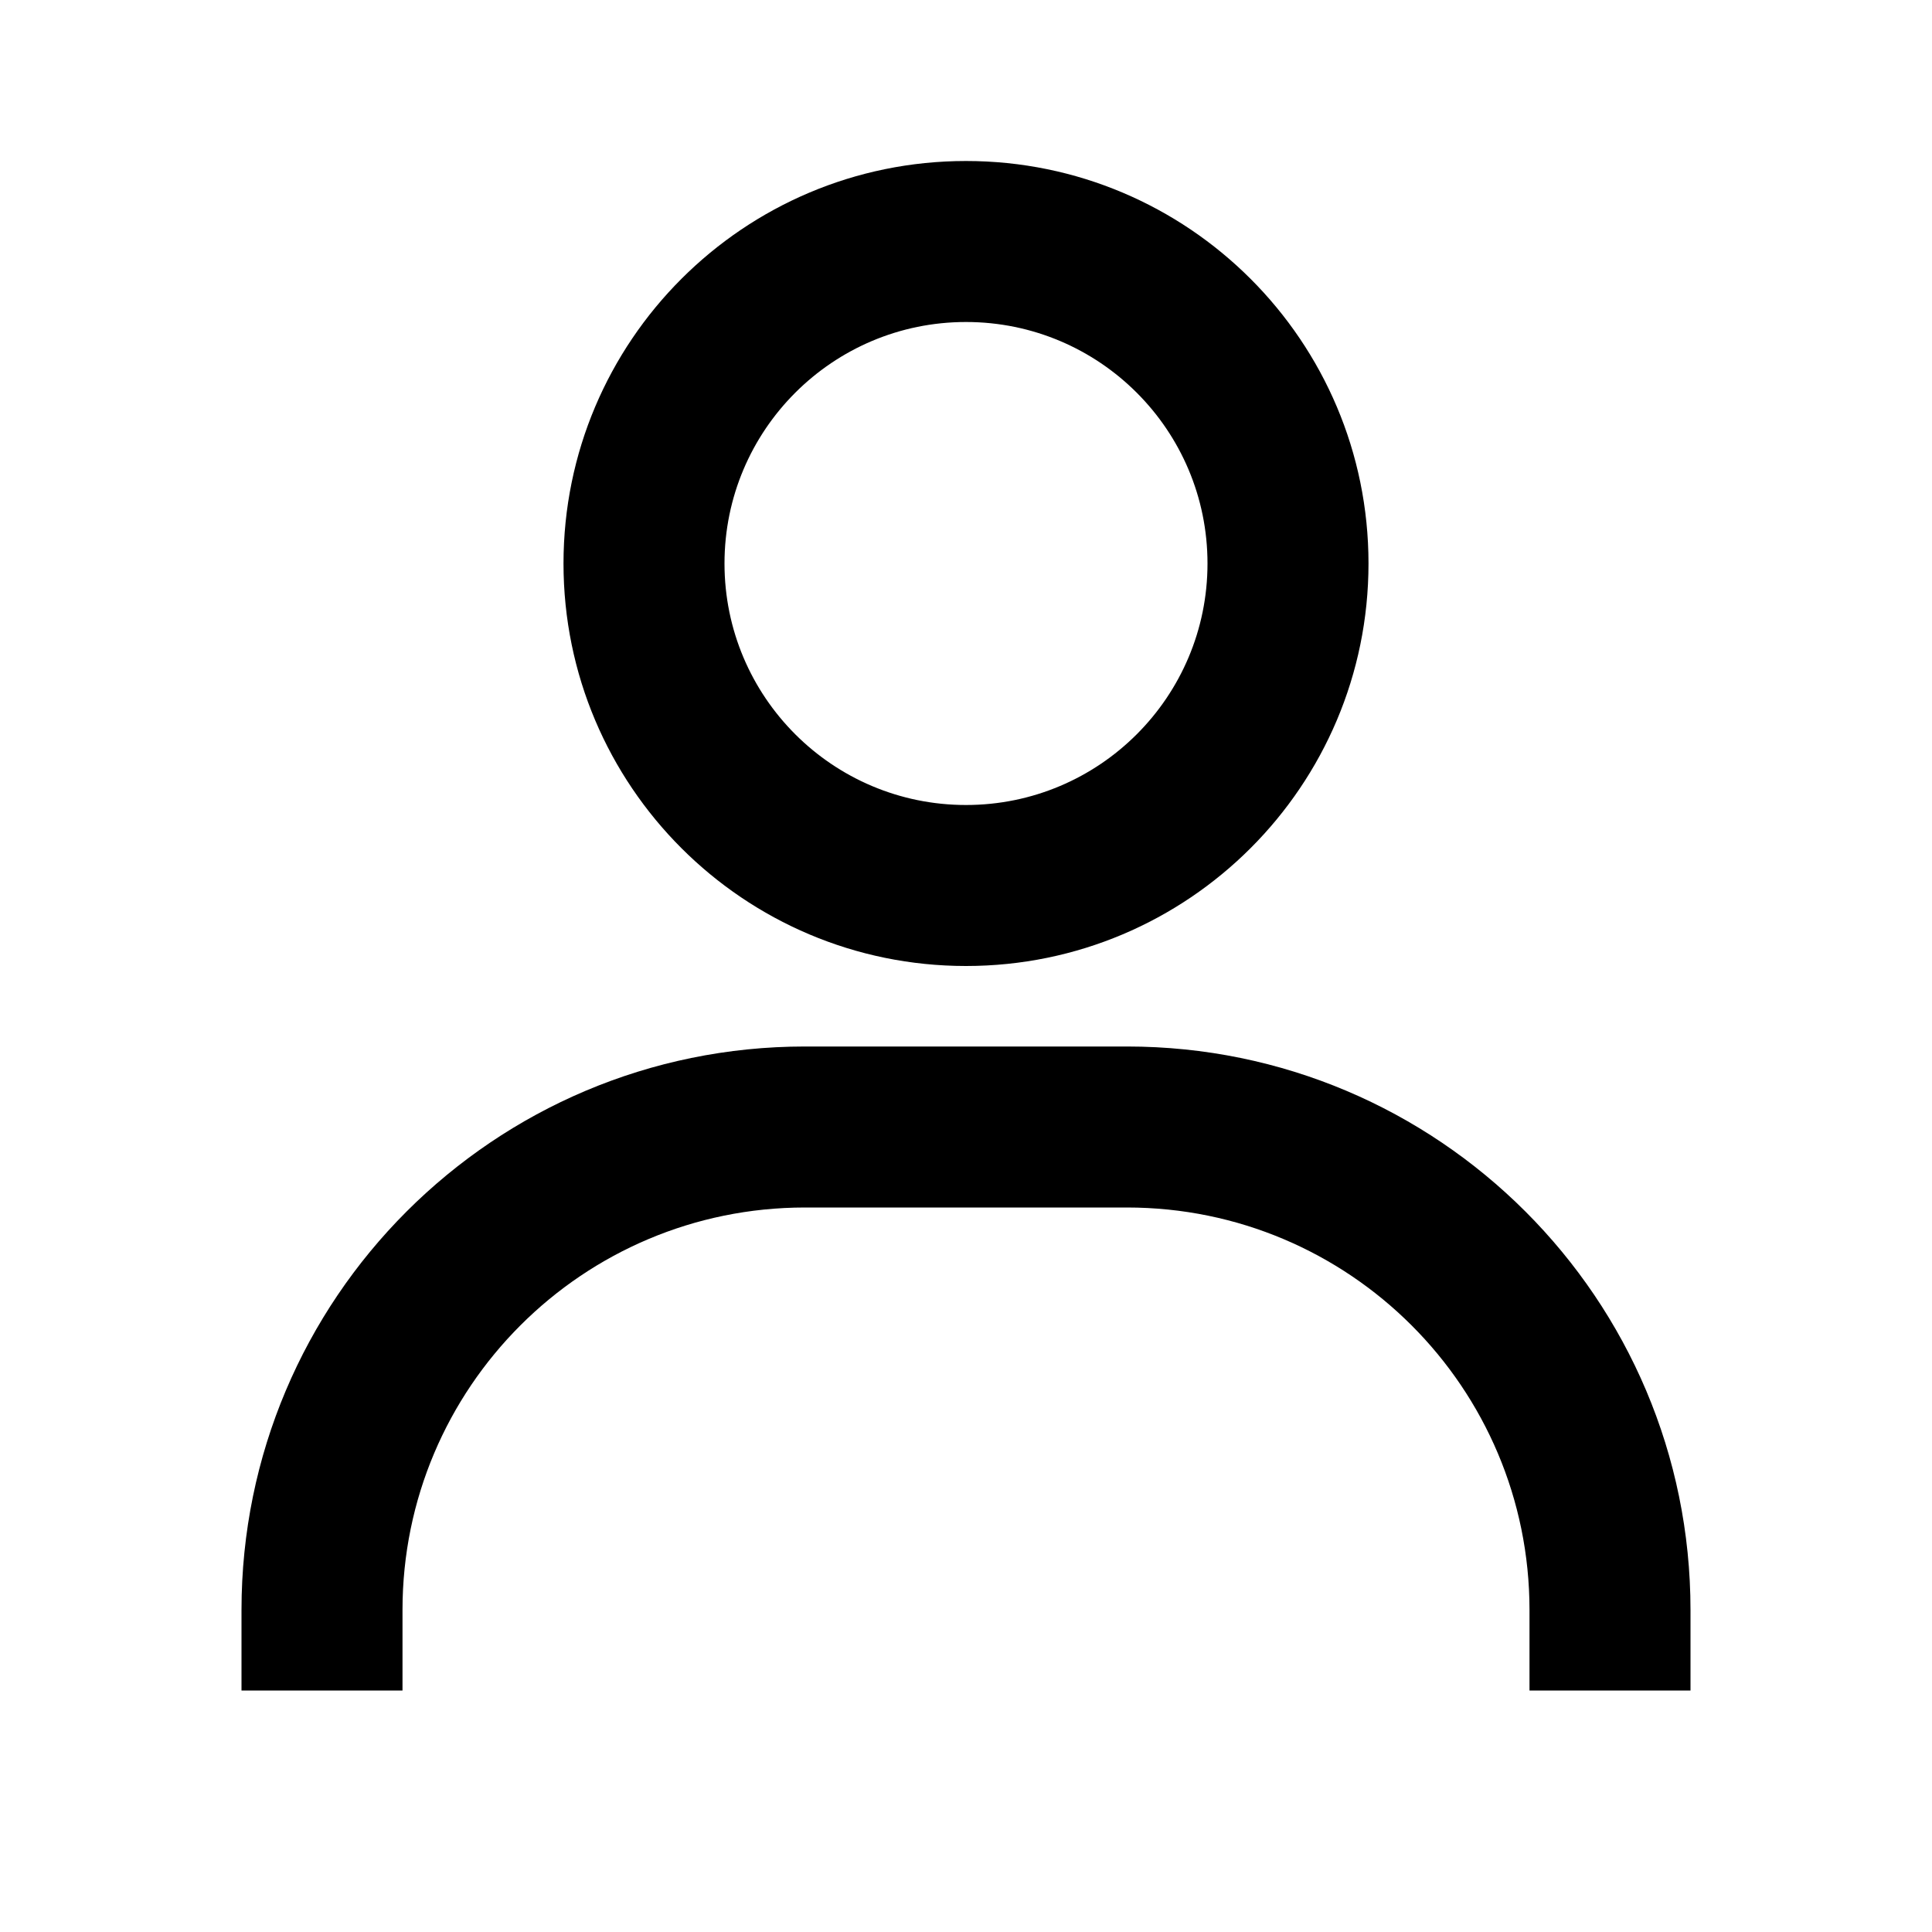
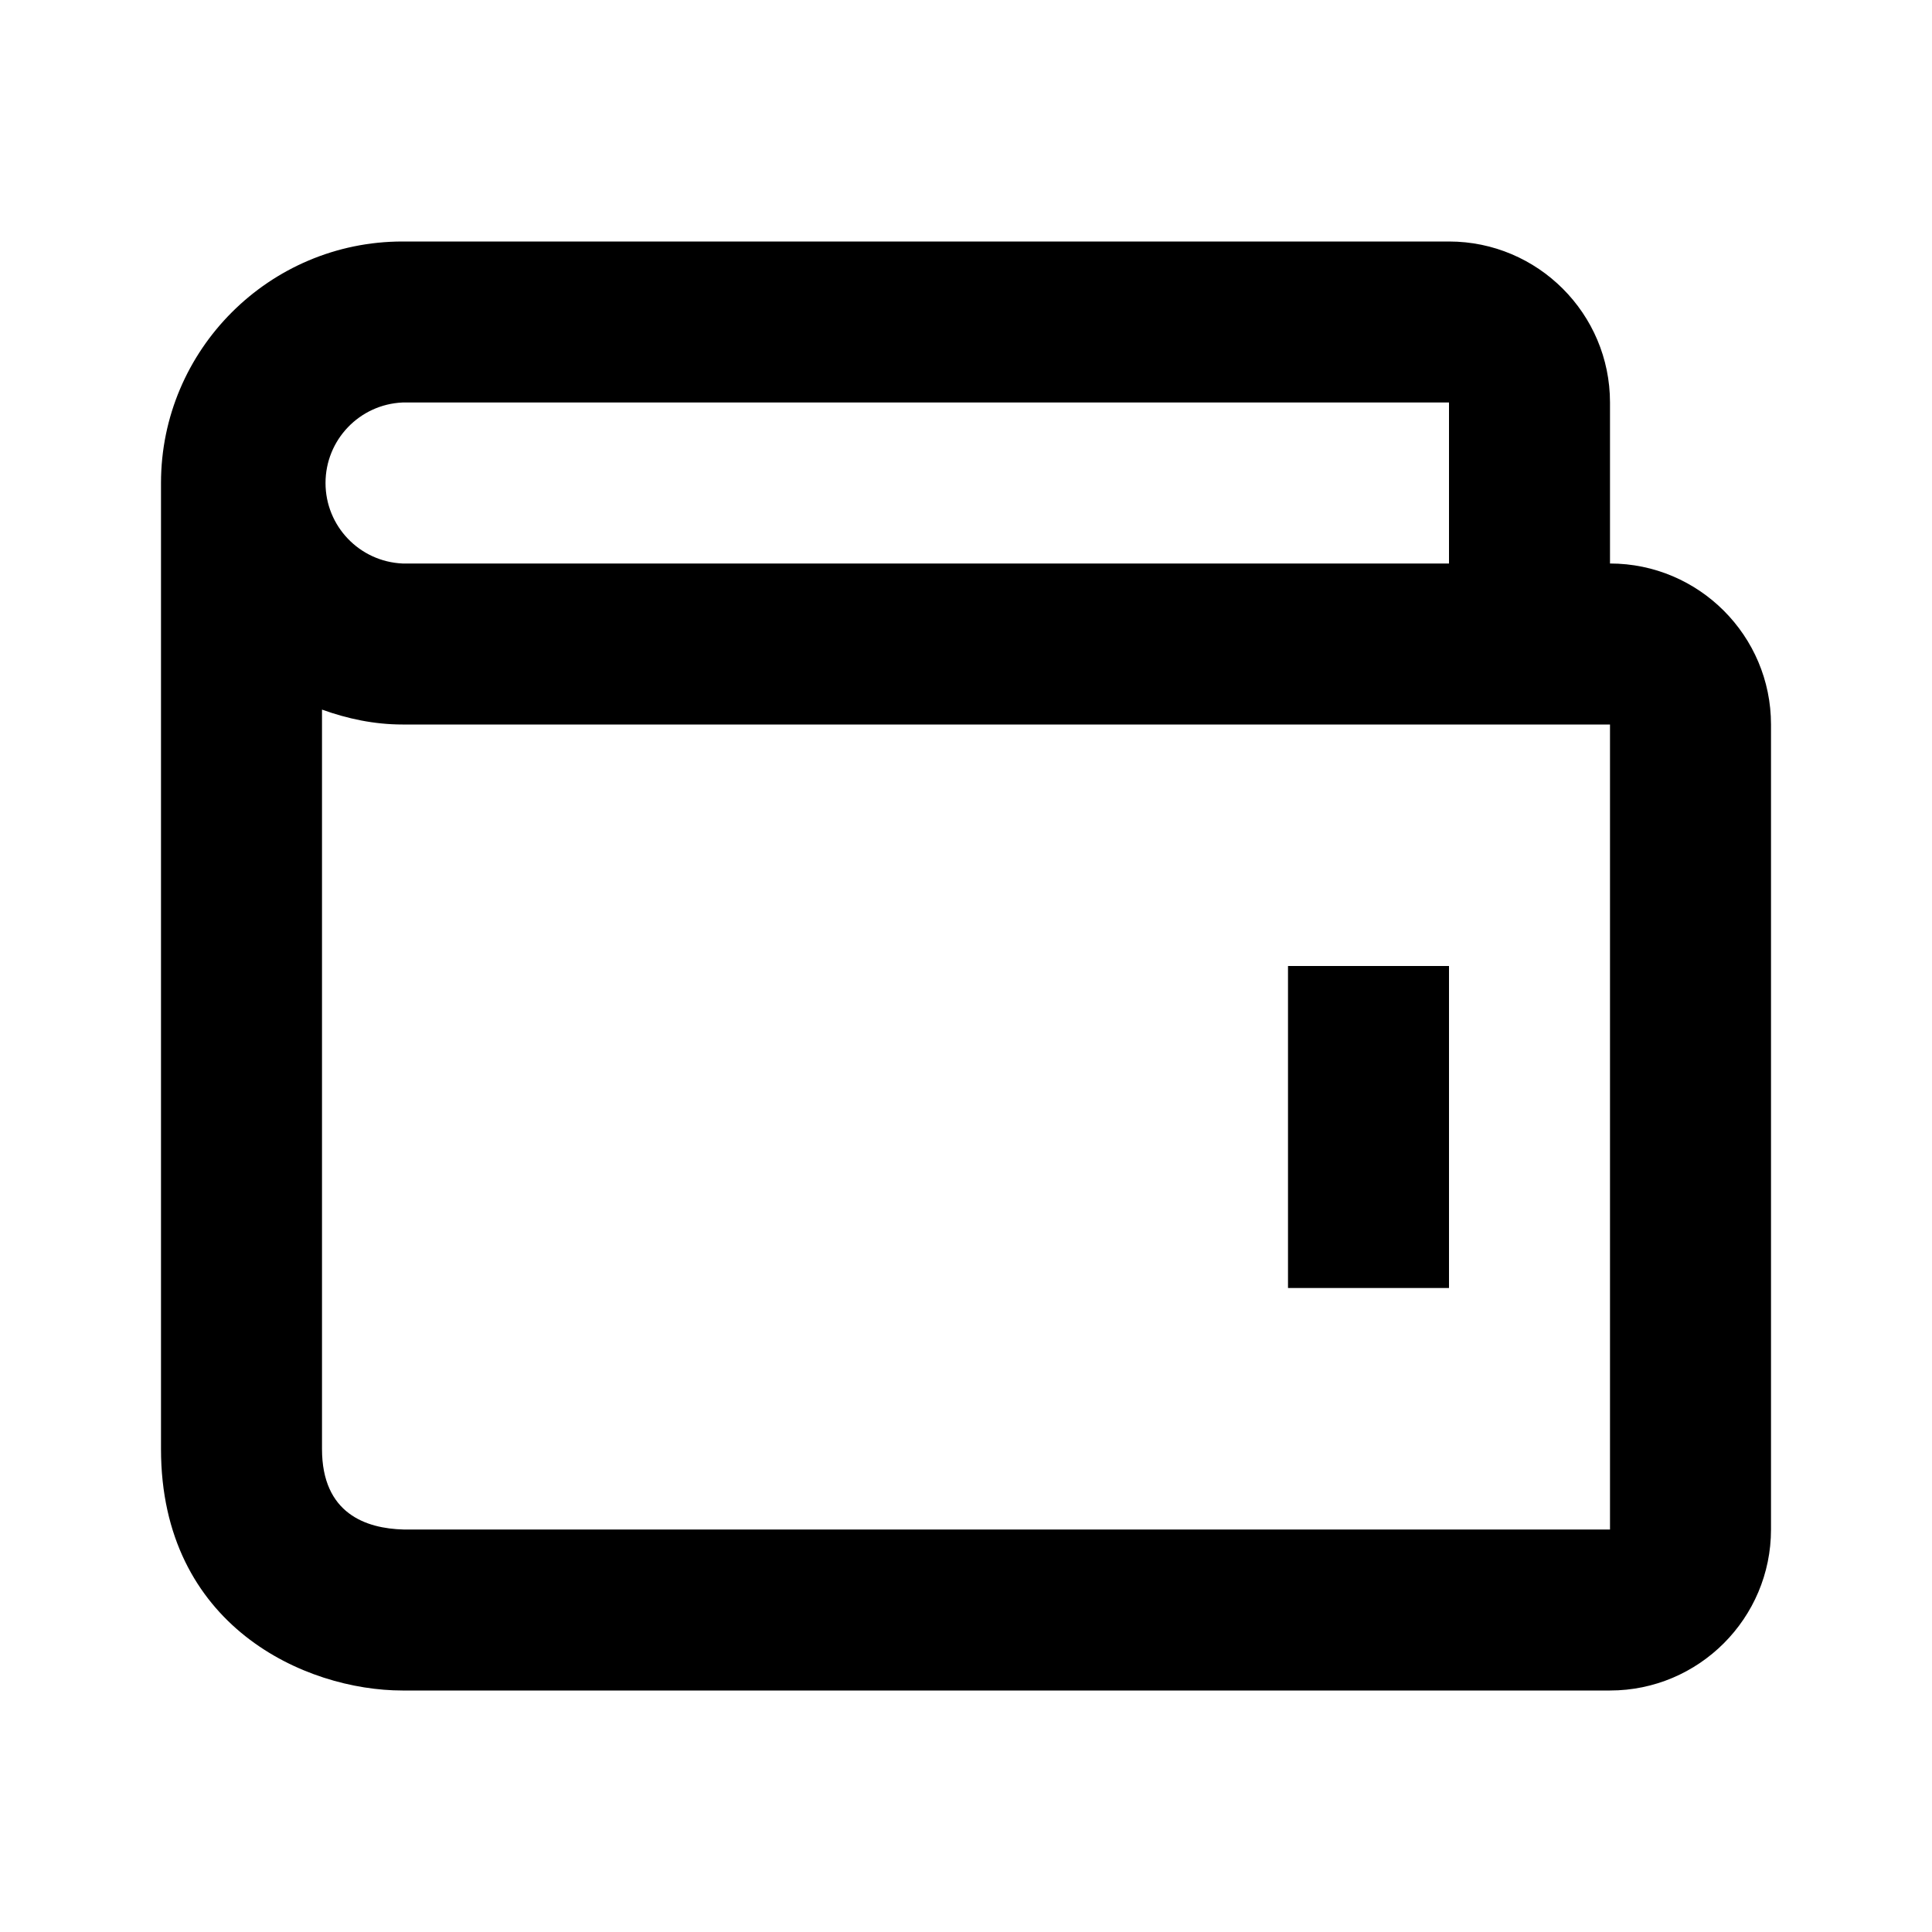
<svg xmlns="http://www.w3.org/2000/svg" width="24" height="24" viewBox="0 0 24 24" style="fill: rgba(0, 0, 0, 1);transform: ;msFilter:;">
-   <path d="M12 2a5 5 0 1 0 5 5 5 5 0 0 0-5-5zm0 8a3 3 0 1 1 3-3 3 3 0 0 1-3 3zm9 11v-1a7 7 0 0 0-7-7h-4a7 7 0 0 0-7 7v1h2v-1a5 5 0 0 1 5-5h4a5 5 0 0 1 5 5v1z">
+   <path d="M16 12h2v4h-2z" />
+   <path d="M20 7V5c0-1.103-.897-2-2-2H5C3.346 3 2 4.346 2 6v12c0 2.201 1.794 3 3 3h15c1.103 0 2-.897 2-2V9c0-1.103-.897-2-2-2zM5 5h13v2H5a1.001 1.001 0 0 1 0-2zm15 14H5.012C4.55 18.988 4 18.805 4 18V8.815c.314.113.647.185 1 .185h15v10z">
    </path>
</svg>
